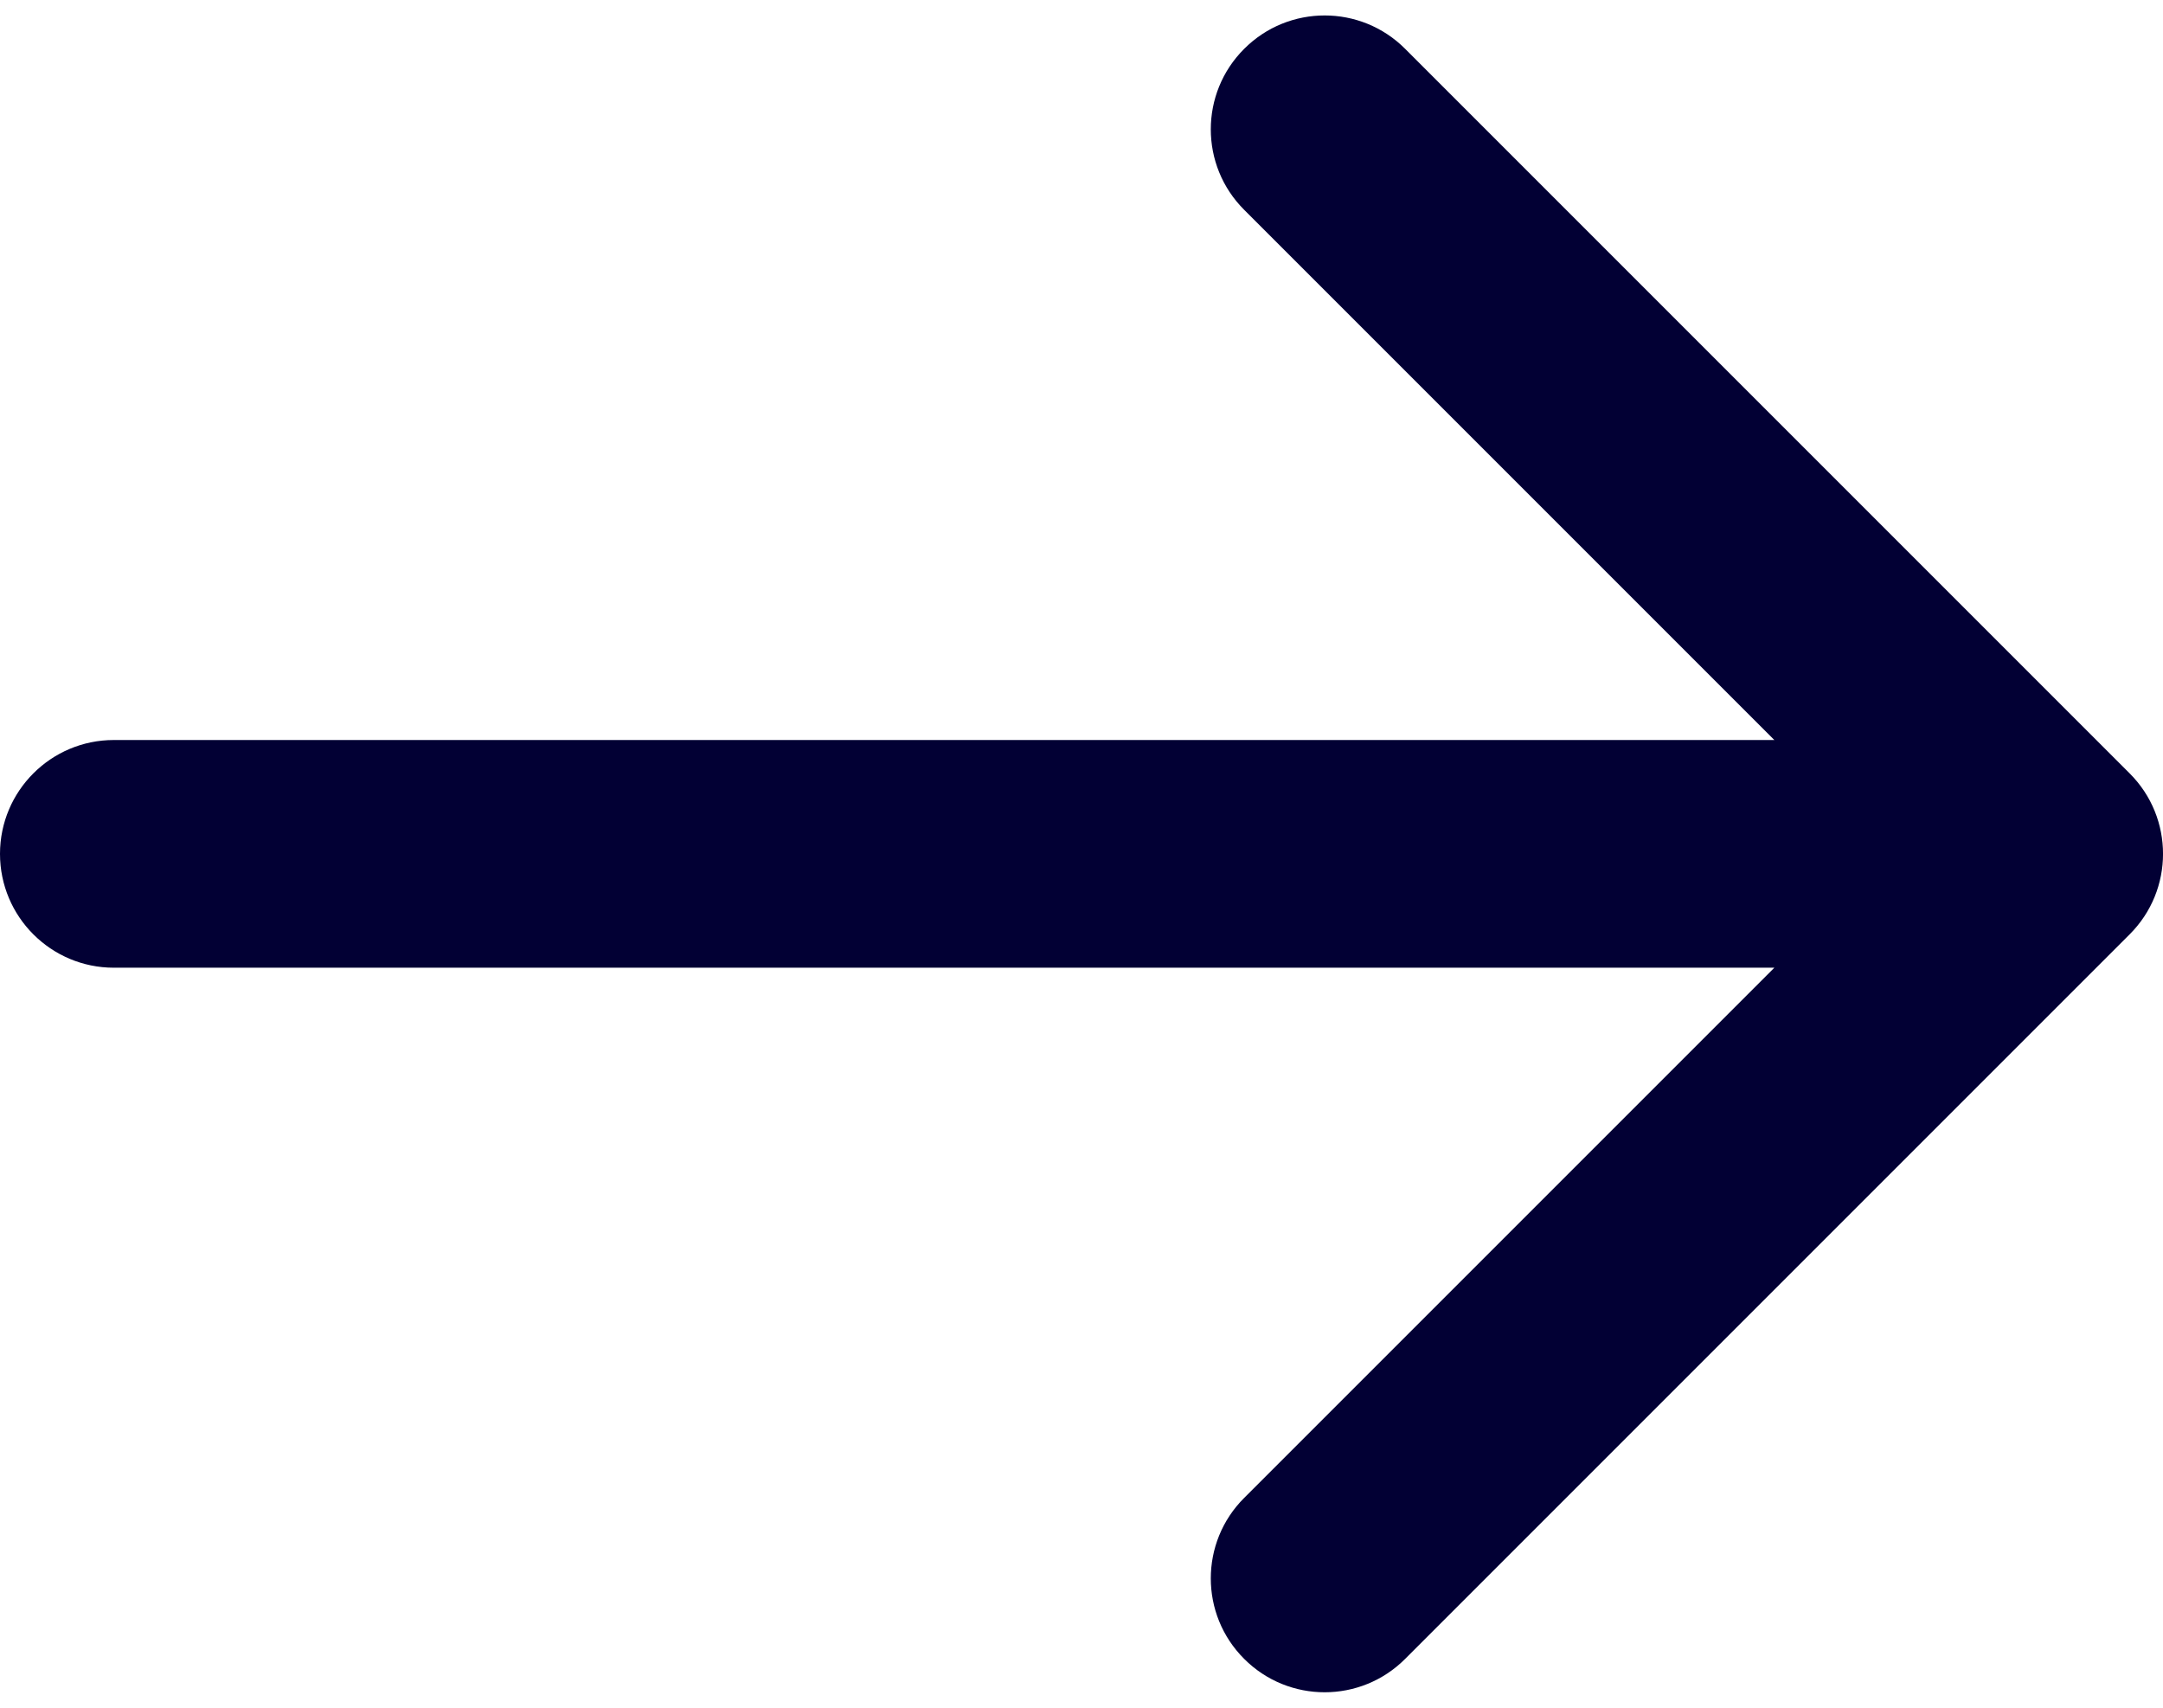
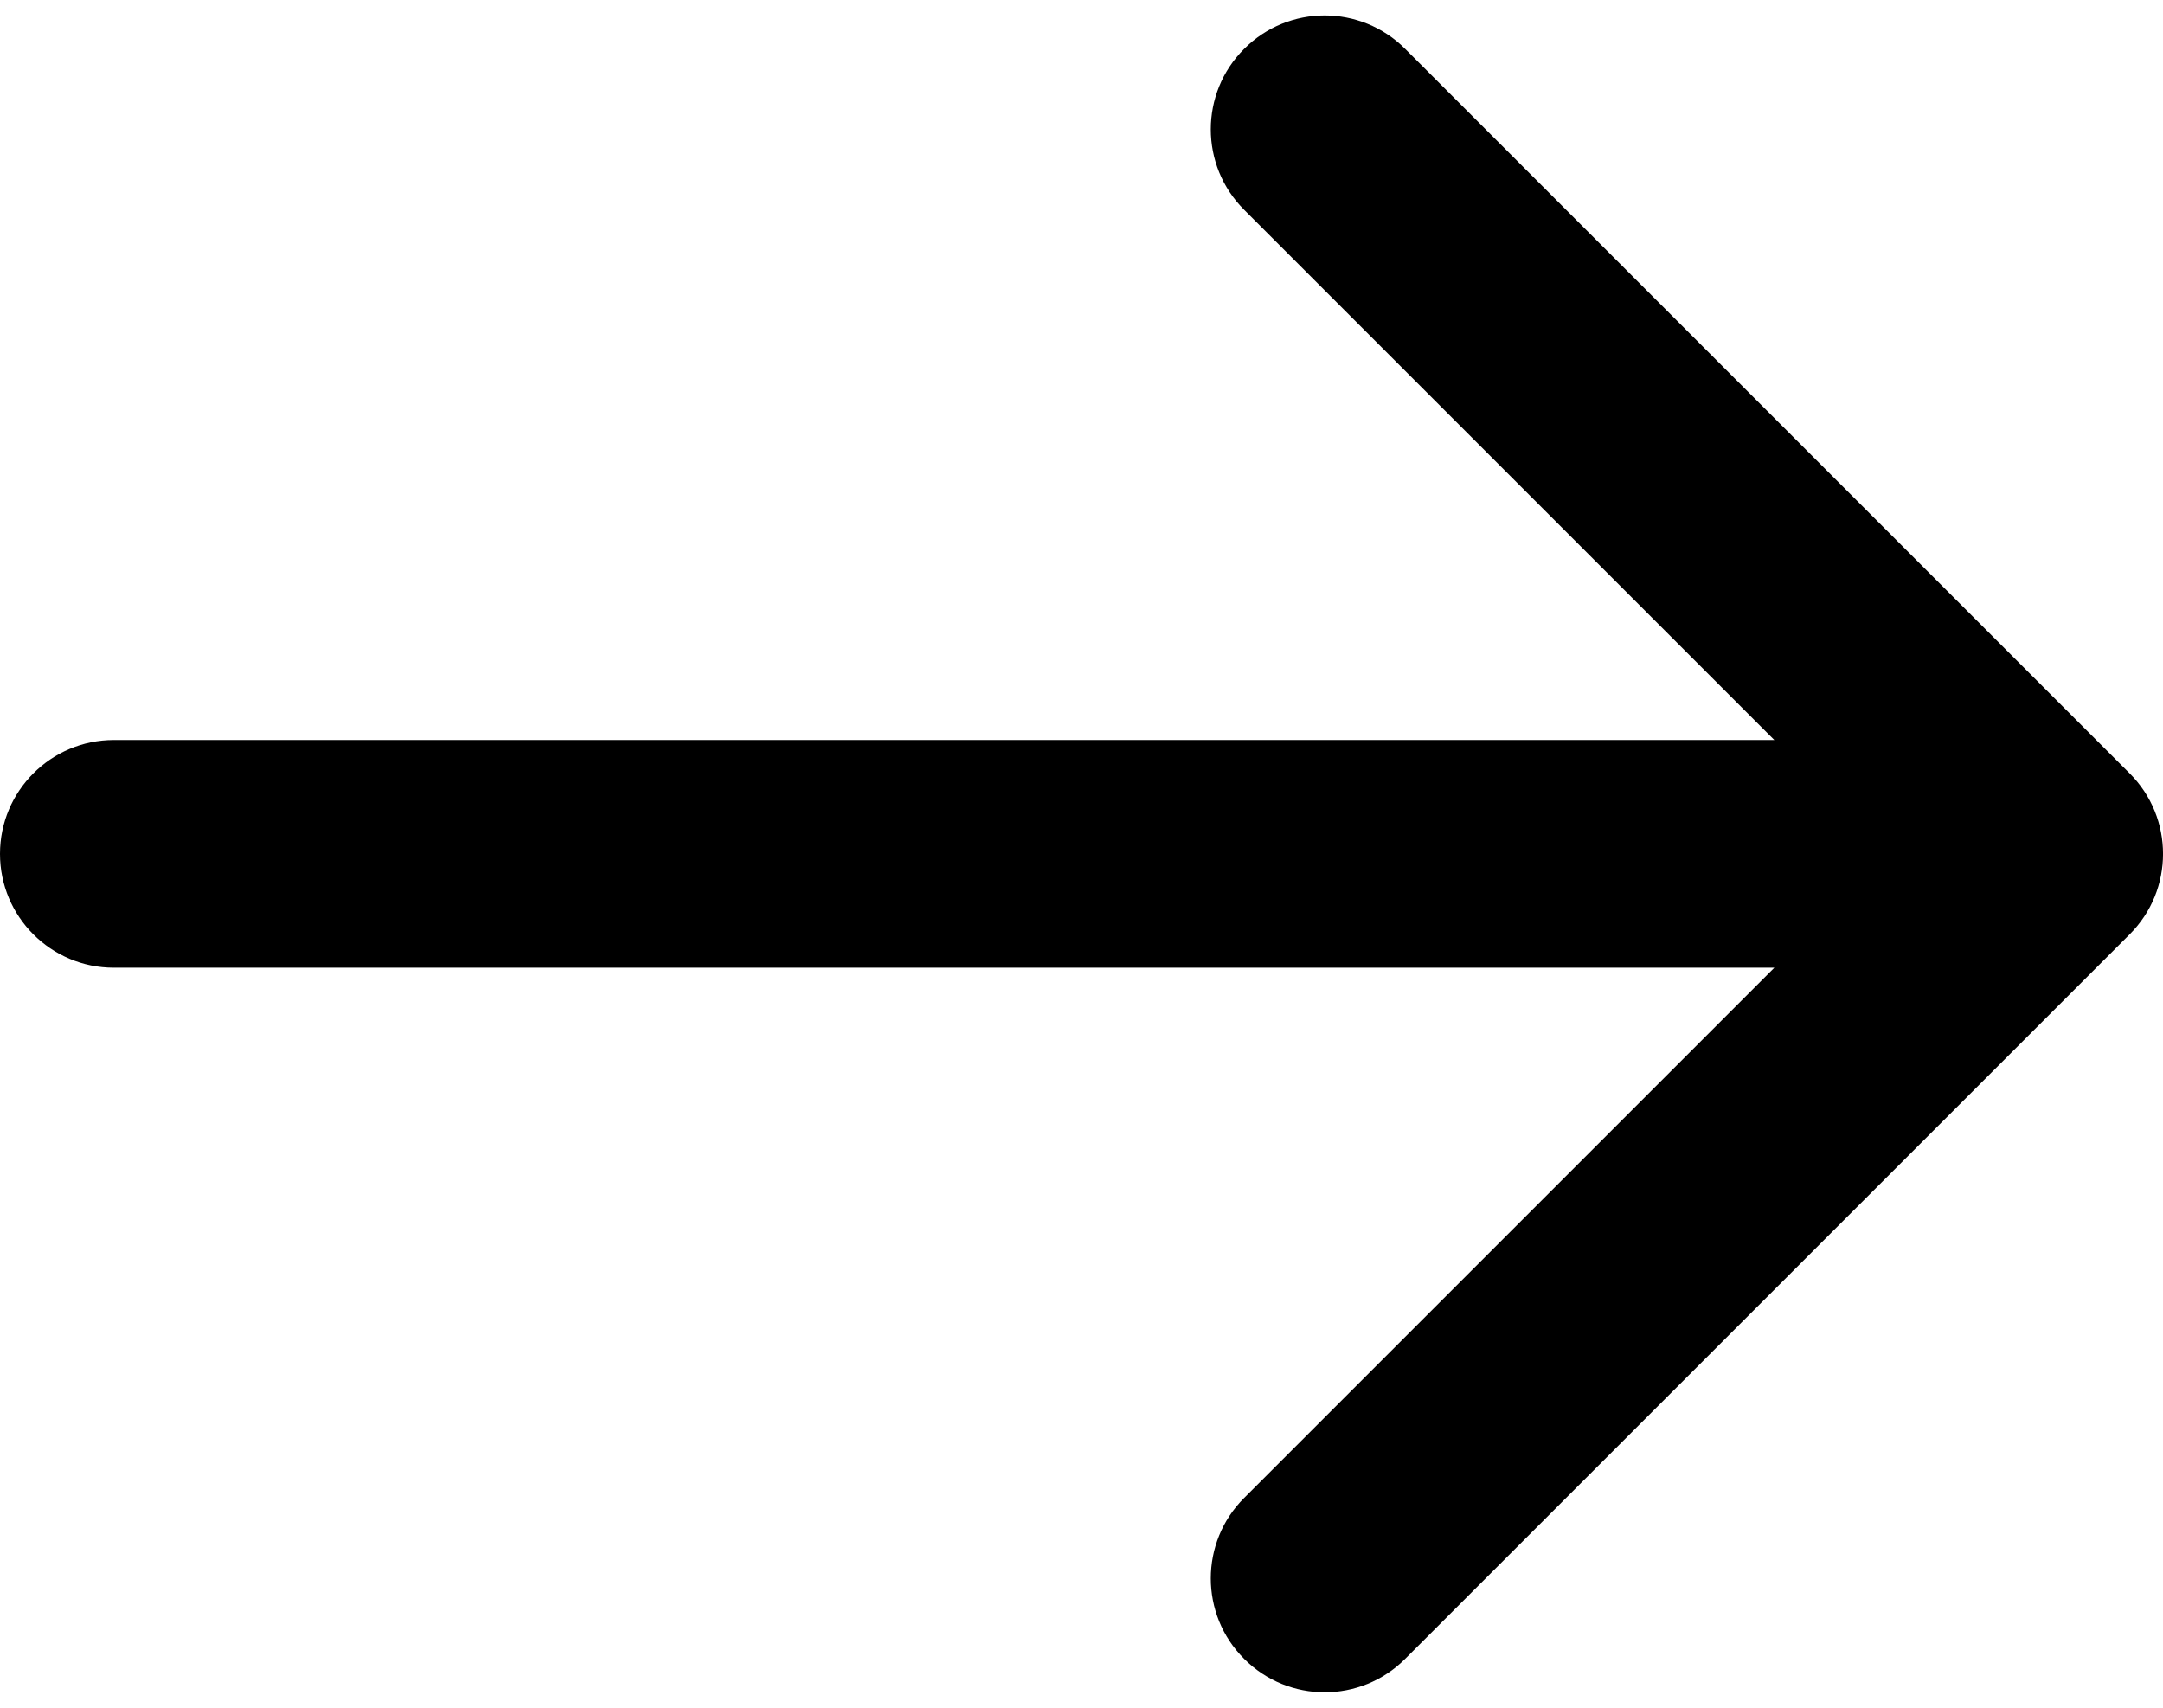
<svg xmlns="http://www.w3.org/2000/svg" width="19" height="15" viewBox="0 0 19 15" fill="none">
-   <path d="M1 6.5C0.448 6.5 9.65645e-08 6.948 0 7.5C-9.65645e-08 8.052 0.448 8.5 1 8.5L1 6.5ZM18.707 8.207C19.098 7.817 19.098 7.183 18.707 6.793L12.343 0.429C11.953 0.038 11.319 0.038 10.929 0.429C10.538 0.819 10.538 1.453 10.929 1.843L16.586 7.5L10.929 13.157C10.538 13.547 10.538 14.181 10.929 14.571C11.319 14.962 11.953 14.962 12.343 14.571L18.707 8.207ZM1 8.5L18 8.5L18 6.5L1 6.5L1 8.5Z" fill="#020034" />
+   <path d="M1 6.5C0.448 6.5 9.65645e-08 6.948 0 7.5C-9.65645e-08 8.052 0.448 8.5 1 8.5L1 6.5ZM18.707 8.207C19.098 7.817 19.098 7.183 18.707 6.793L12.343 0.429C11.953 0.038 11.319 0.038 10.929 0.429C10.538 0.819 10.538 1.453 10.929 1.843L16.586 7.5L10.929 13.157C10.538 13.547 10.538 14.181 10.929 14.571C11.319 14.962 11.953 14.962 12.343 14.571L18.707 8.207ZM1 8.5L18 8.5L18 6.5L1 6.5L1 8.5Z" fill="#000000" />
</svg>
